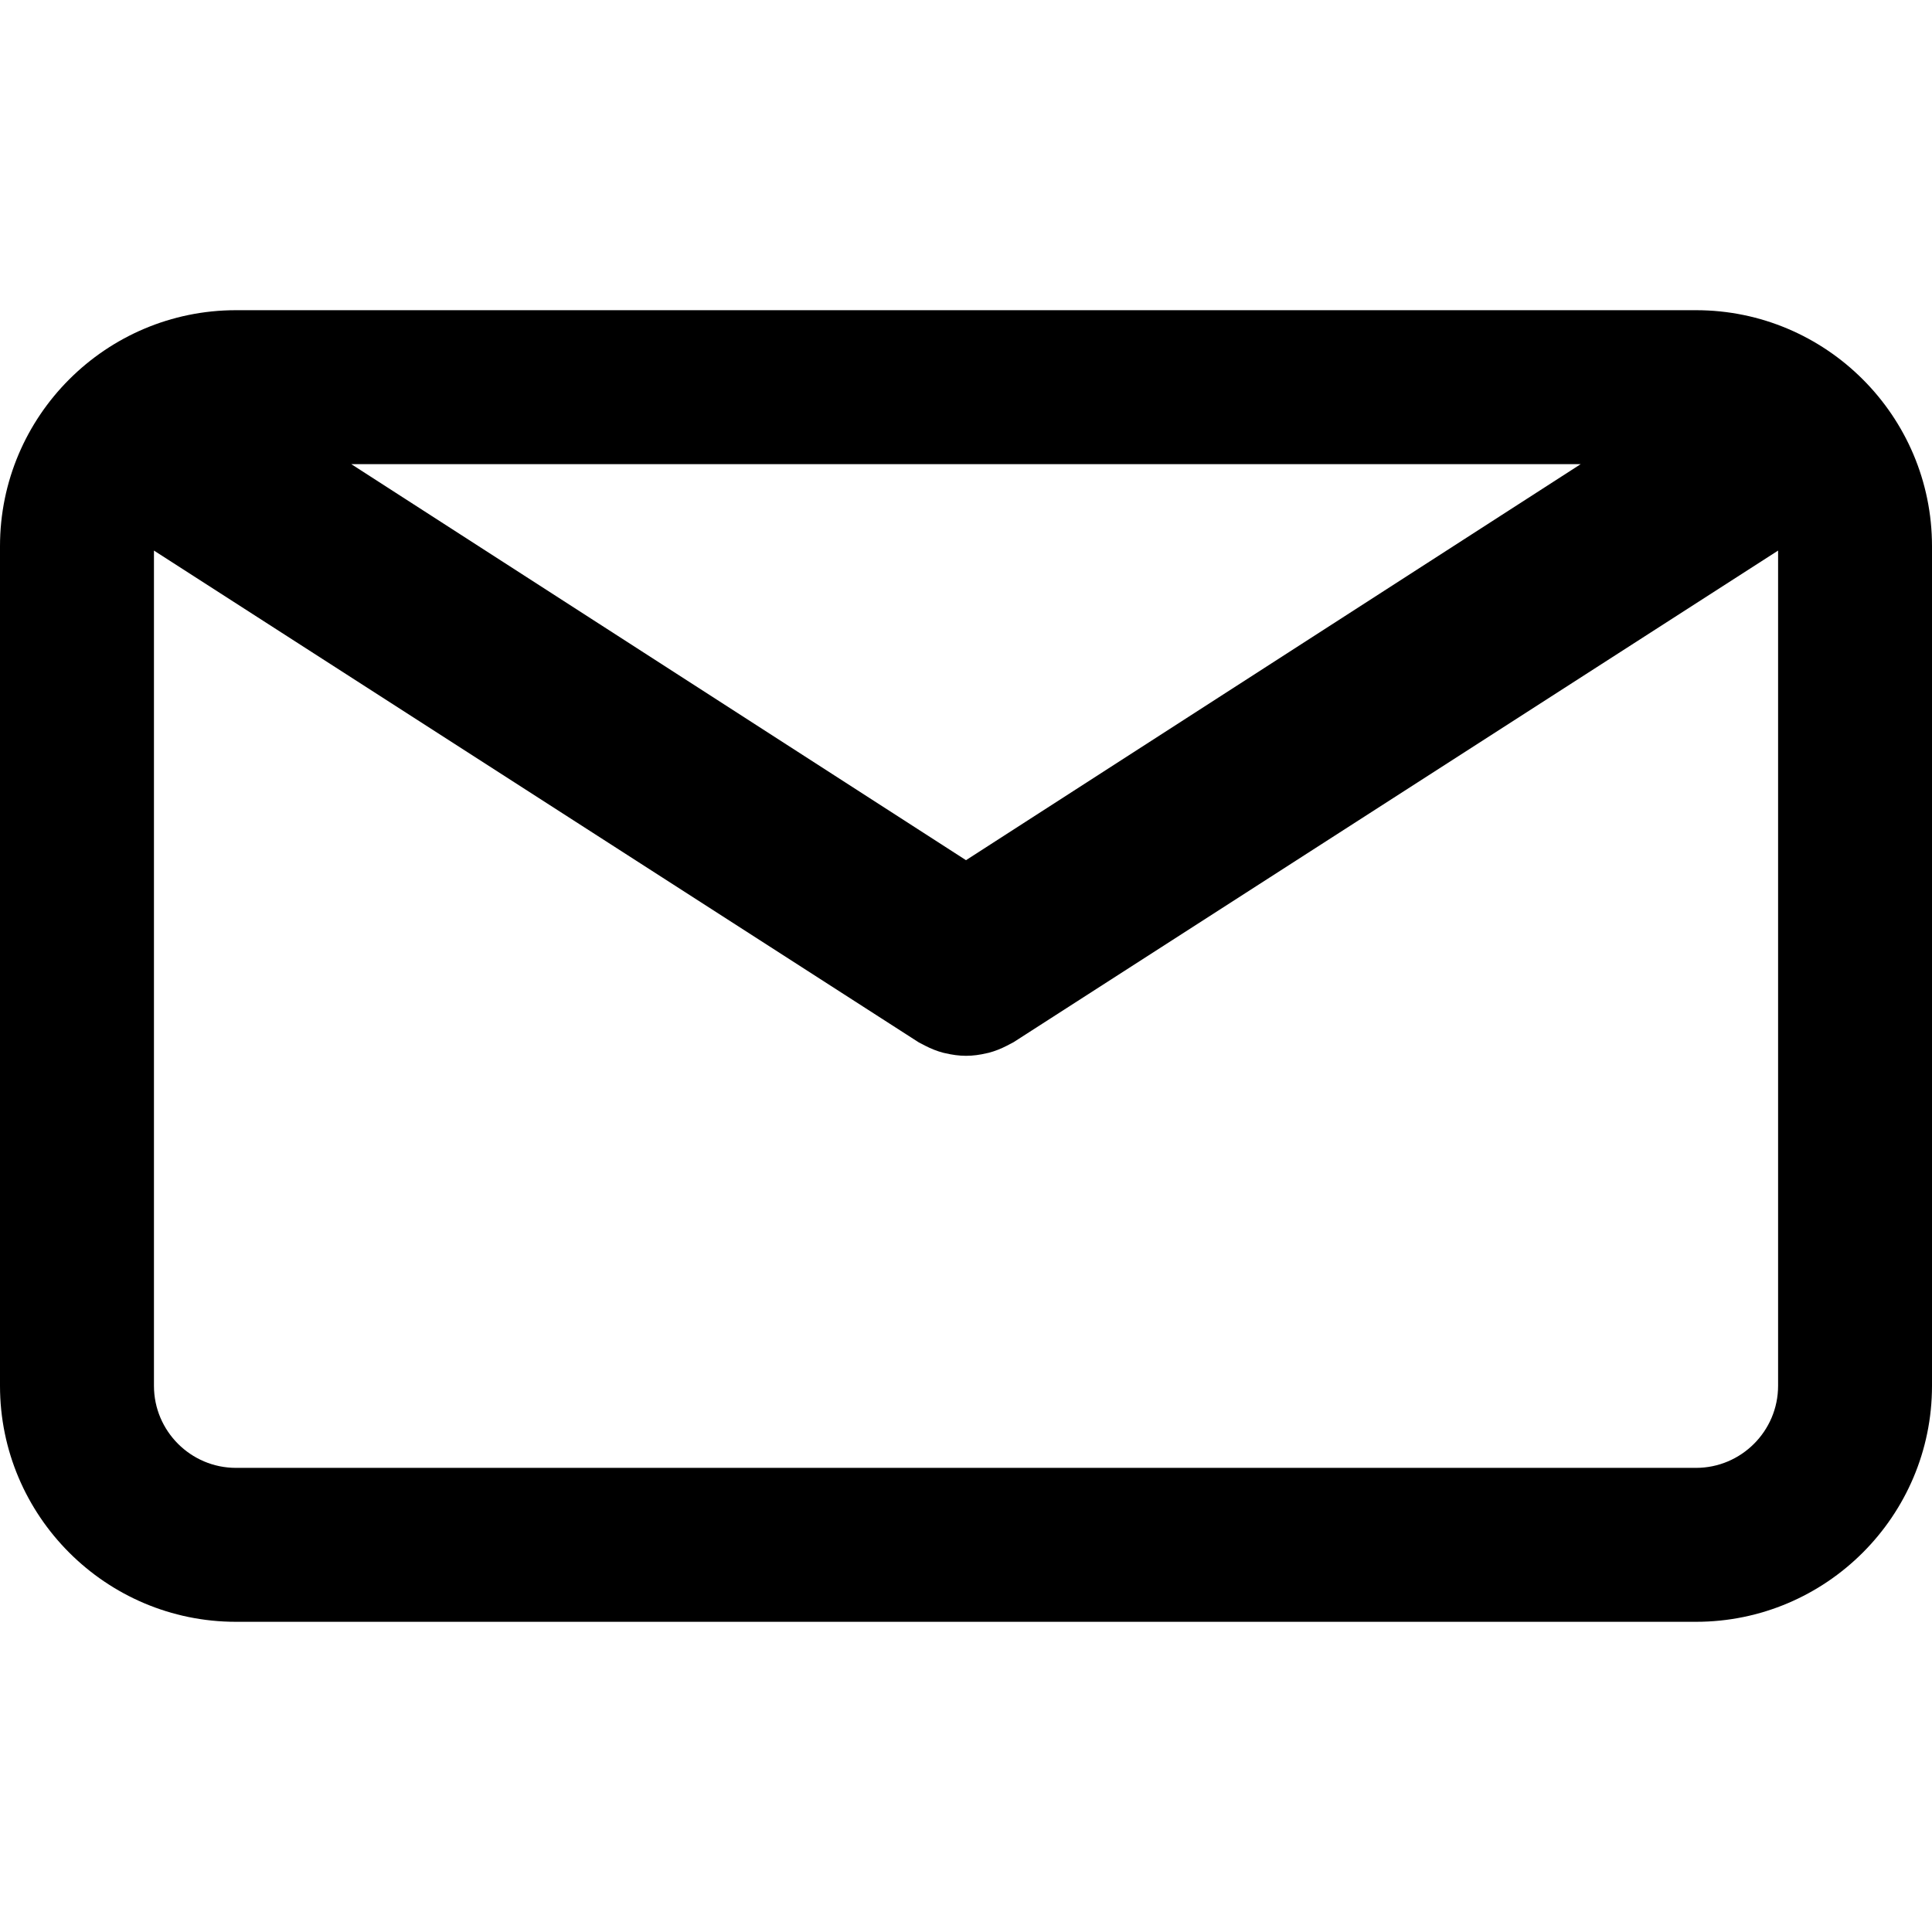
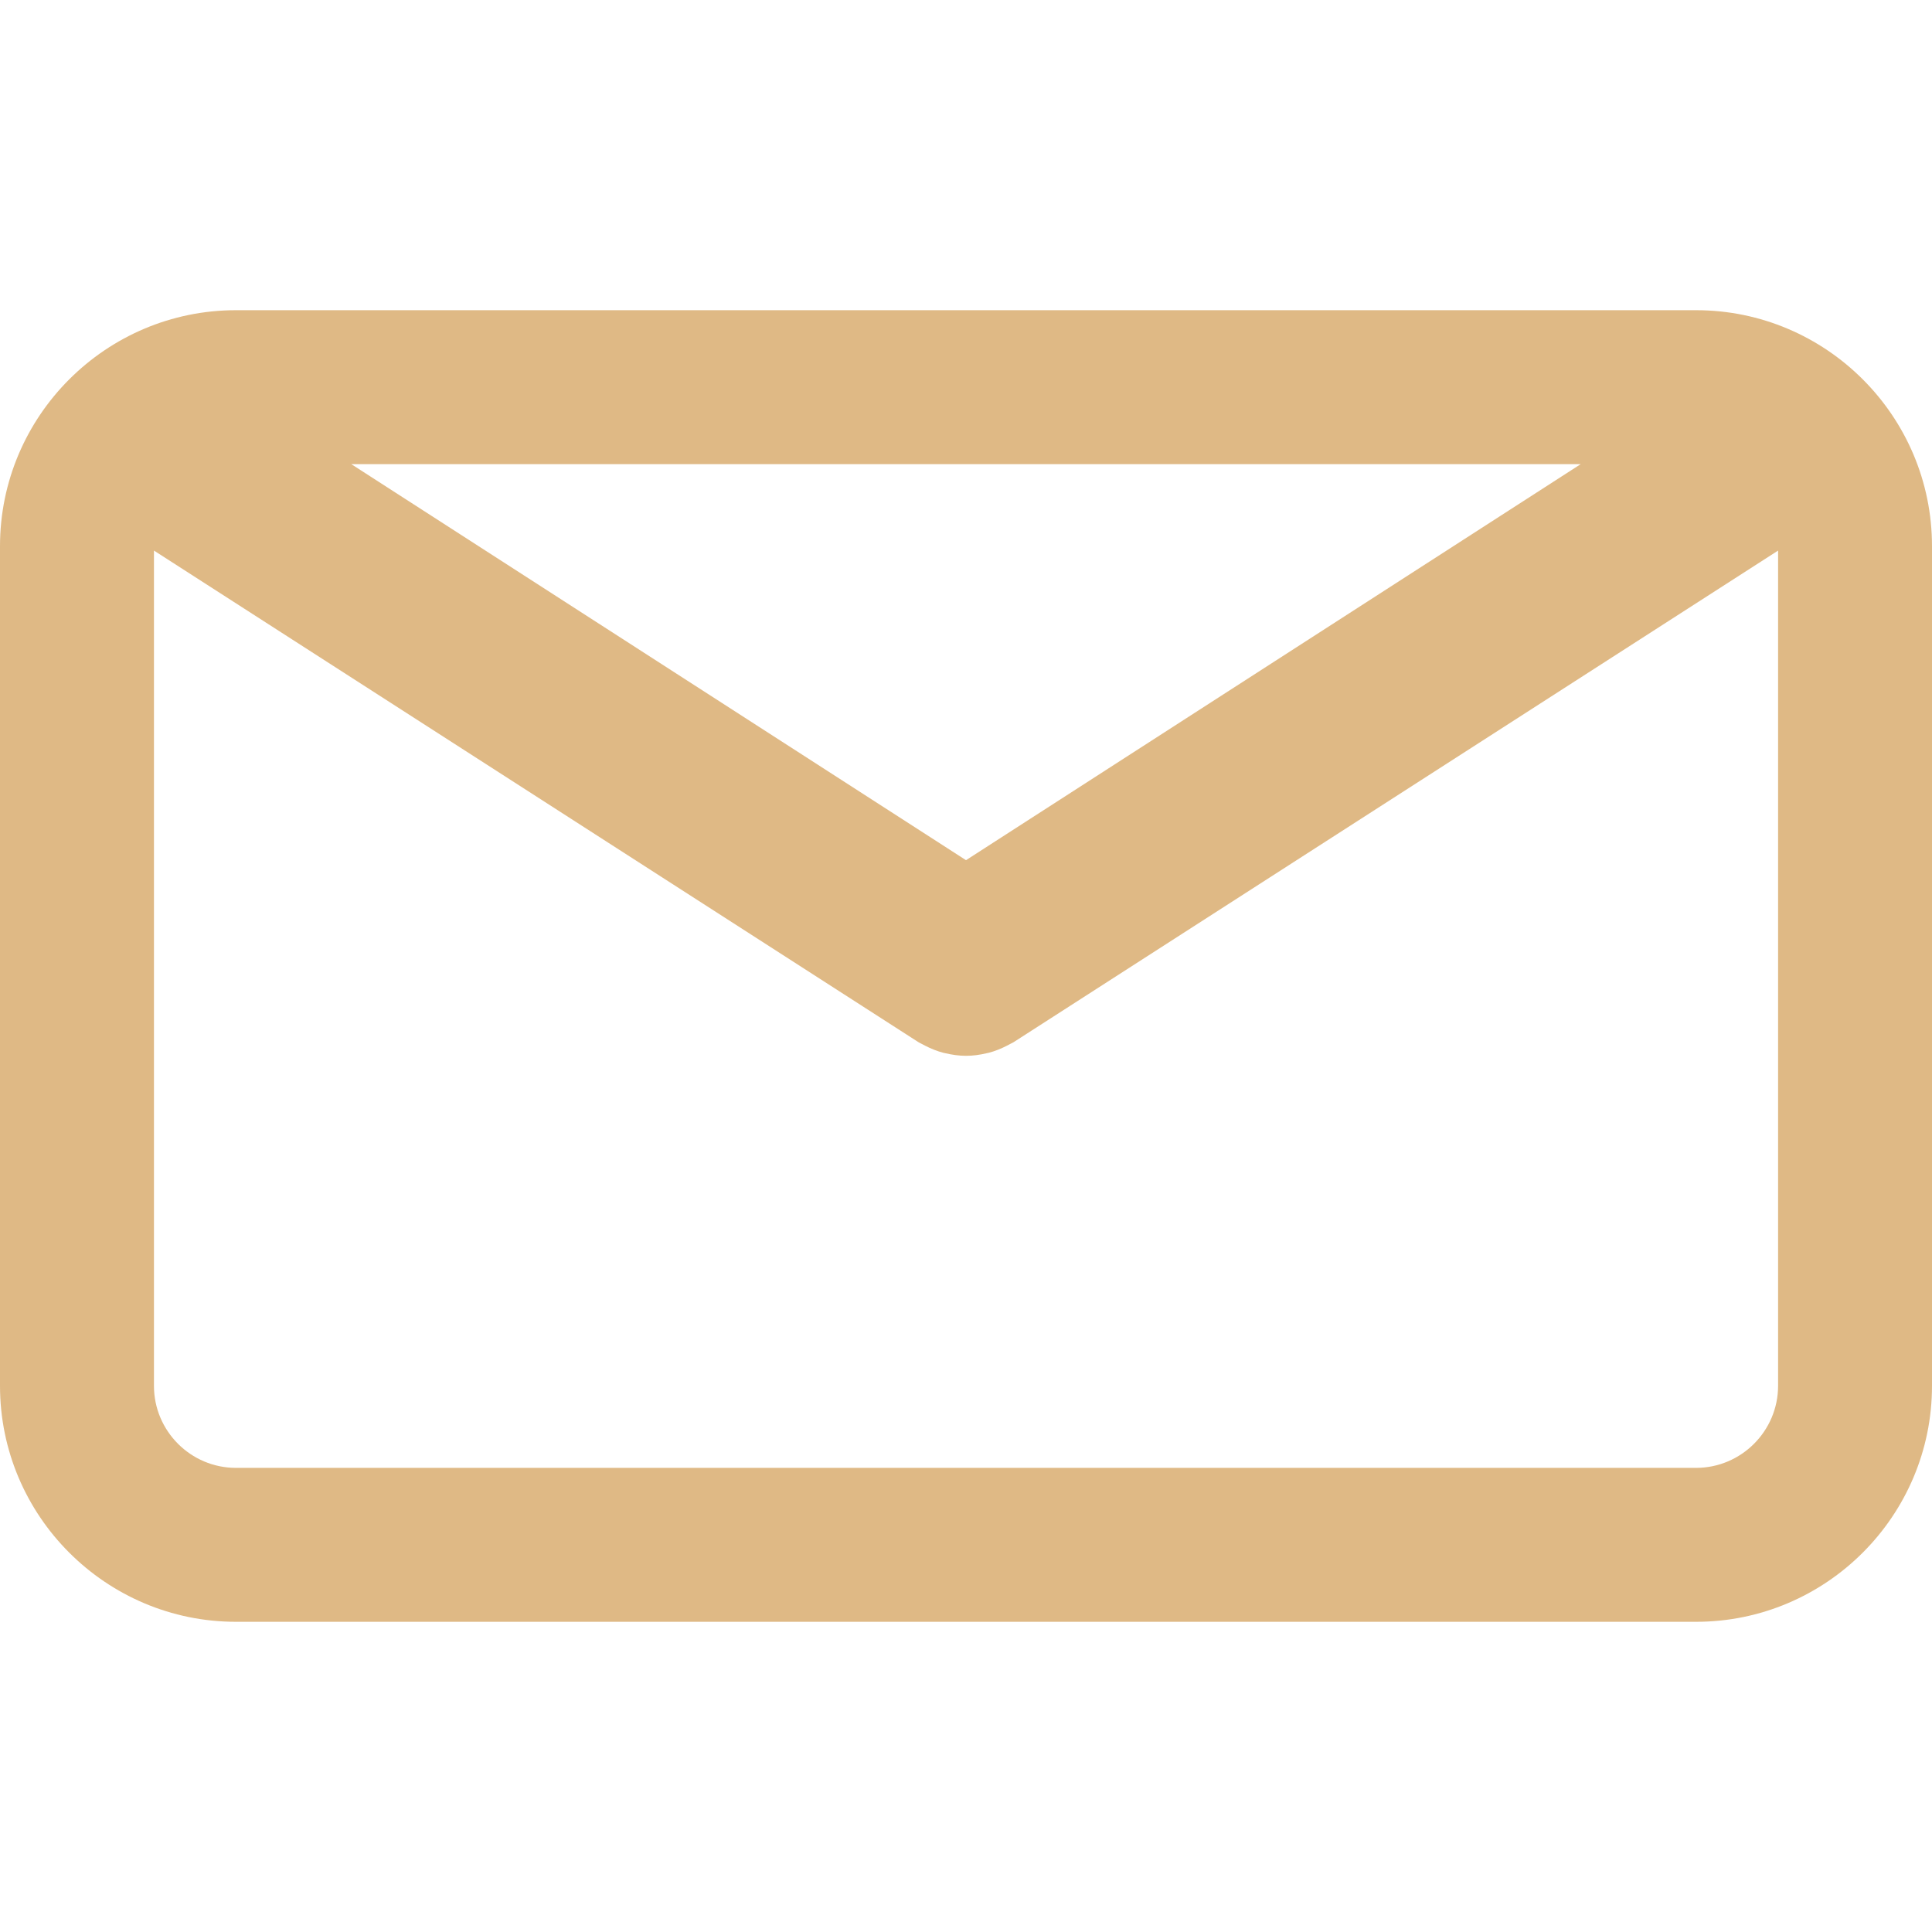
- <svg xmlns="http://www.w3.org/2000/svg" fill="#000000" height="50px" width="50px" version="1.1" id="Capa_1" viewBox="0 0 75.294 75.294" xml:space="preserve">
+ <svg xmlns="http://www.w3.org/2000/svg" fill="#dfb985" height="35px" width="35px" version="1.1" id="Capa_1" viewBox="0 0 75.294 75.294" xml:space="preserve">
  <g>
    <path d="M66.097,12.089h-56.9C4.126,12.089,0,16.215,0,21.286v32.722c0,5.071,4.126,9.197,9.197,9.197h56.9   c5.071,0,9.197-4.126,9.197-9.197V21.287C75.295,16.215,71.169,12.089,66.097,12.089z M61.603,18.089L37.647,33.523L13.691,18.089   H61.603z M66.097,57.206h-56.9C7.434,57.206,6,55.771,6,54.009V21.457l29.796,19.16c0.04,0.025,0.083,0.042,0.124,0.065   c0.043,0.024,0.087,0.047,0.131,0.069c0.231,0.119,0.469,0.215,0.712,0.278c0.025,0.007,0.05,0.01,0.075,0.016   c0.267,0.063,0.537,0.102,0.807,0.102c0.001,0,0.002,0,0.002,0c0.002,0,0.003,0,0.004,0c0.27,0,0.54-0.038,0.807-0.102   c0.025-0.006,0.05-0.009,0.075-0.016c0.243-0.063,0.48-0.159,0.712-0.278c0.044-0.022,0.088-0.045,0.131-0.069   c0.041-0.023,0.084-0.04,0.124-0.065l29.796-19.16v32.551C69.295,55.771,67.86,57.206,66.097,57.206z" />
  </g>
</svg>
